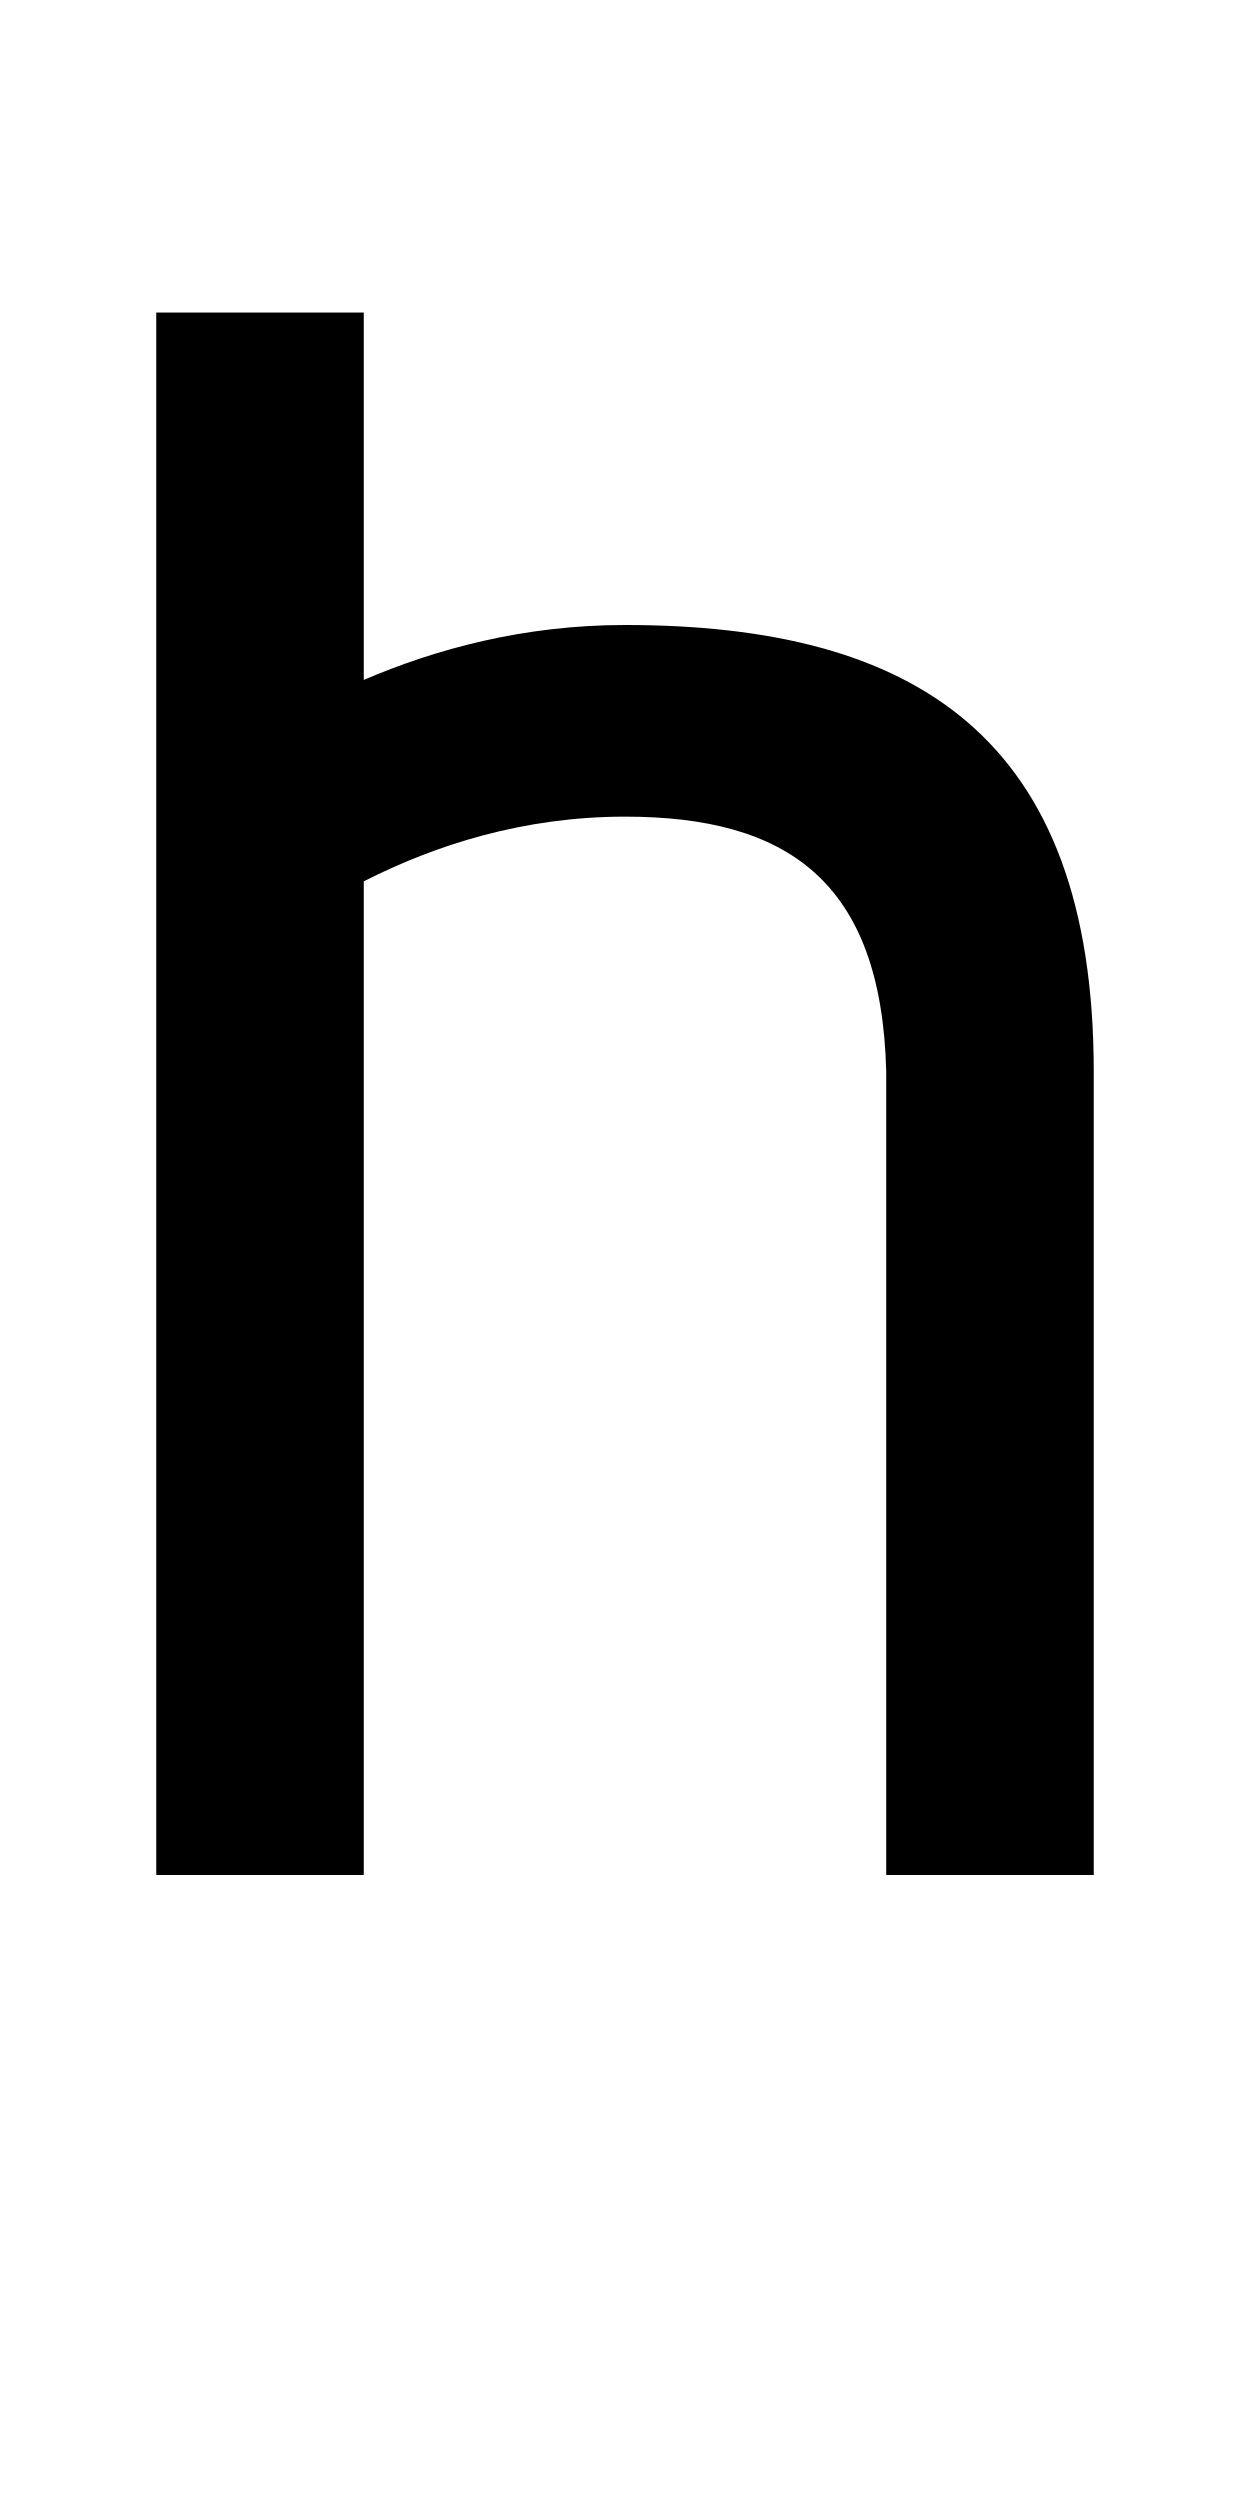
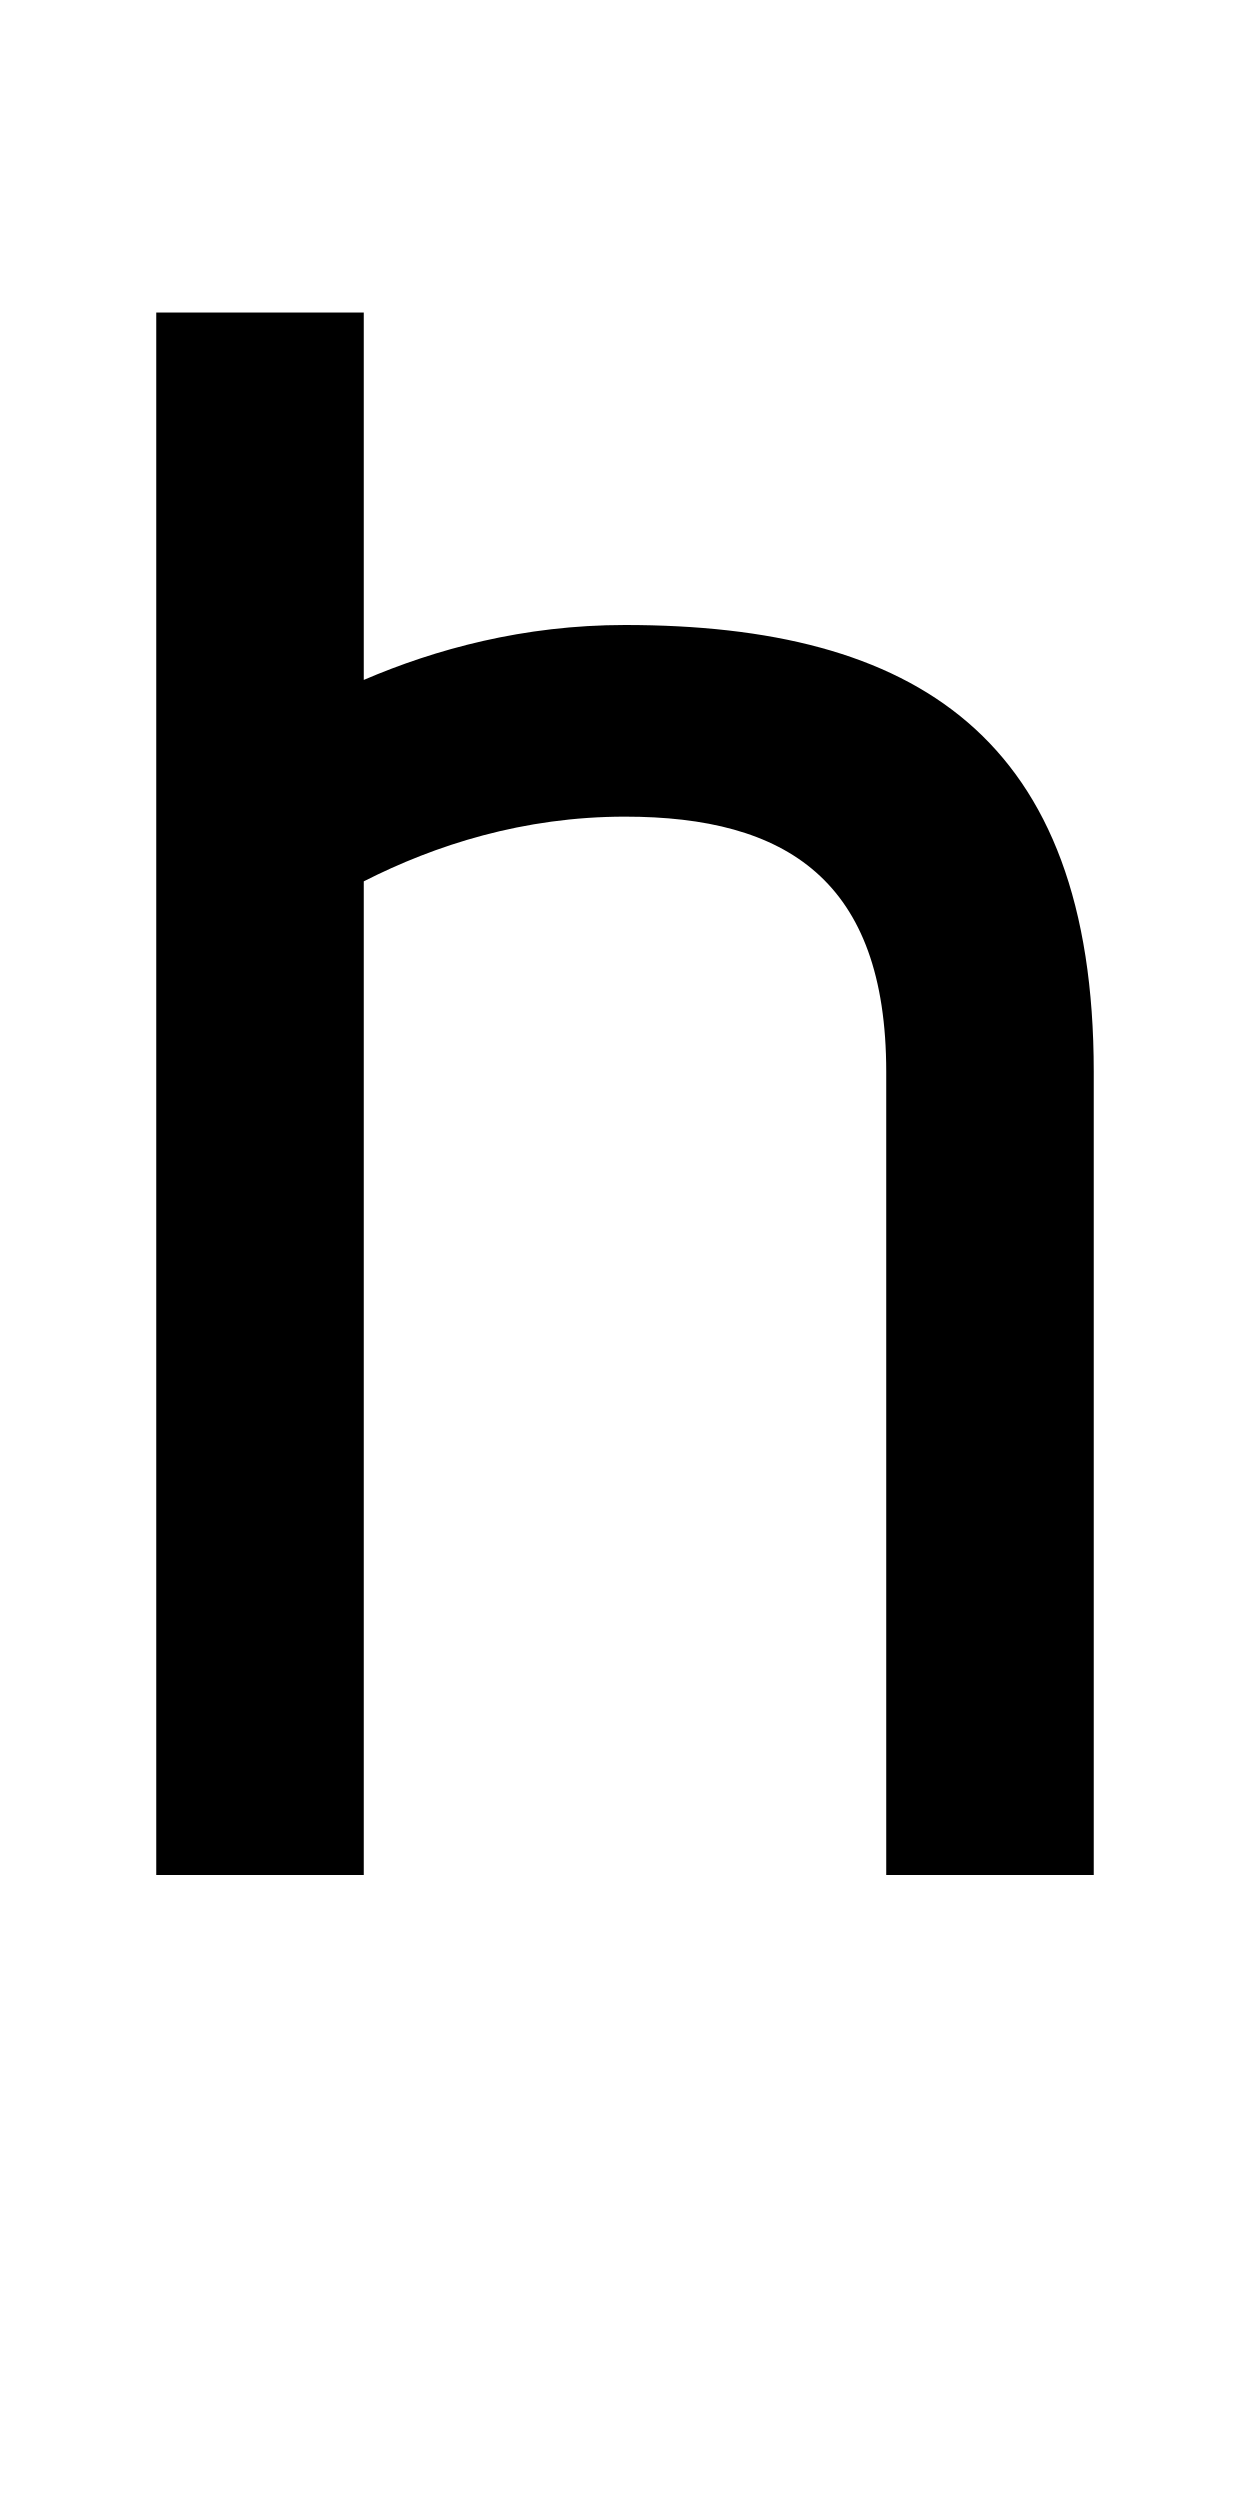
<svg xmlns="http://www.w3.org/2000/svg" version="1.1" width="1024" height="2048" id="svg3355">
  <defs id="defs3357" />
  <g transform="translate(0,995.6378)" id="layer1">
-     <path id="path3157-2-7-7-2-8-2-3-1-1-3-33" style="display:inline;fill:#000000;fill-opacity:1;stroke:none" d="M 128,256 V 1536 H 298 V 722 c 58.579,-29.79 130.723,-53 214,-53 131.998,0 210.184,52.05 214,209 v 658 H 896 V 878 C 896,603.002 749.004,512 512,512 428.724,512 356.58,531.854 298,557 V 256 Z" transform="translate(0,-995.6378)" />
+     <path id="path3157-2-7-7-2-8-2-3-1-1-3-33" style="display:inline;fill:#000000;fill-opacity:1;stroke:none" d="M 128,256 V 1536 H 298 V 722 c 58.579,-29.79 130.723,-53 214,-53 131.998,0 214,52.004 214,209 v 658 H 896 V 878 C 896,603.002 749.004,512 512,512 428.724,512 356.58,531.854 298,557 V 256 Z" transform="translate(0,-995.6378)" />
  </g>
  <g transform="translate(272.4061,2015.22)" id="layer1-6" />
</svg>
